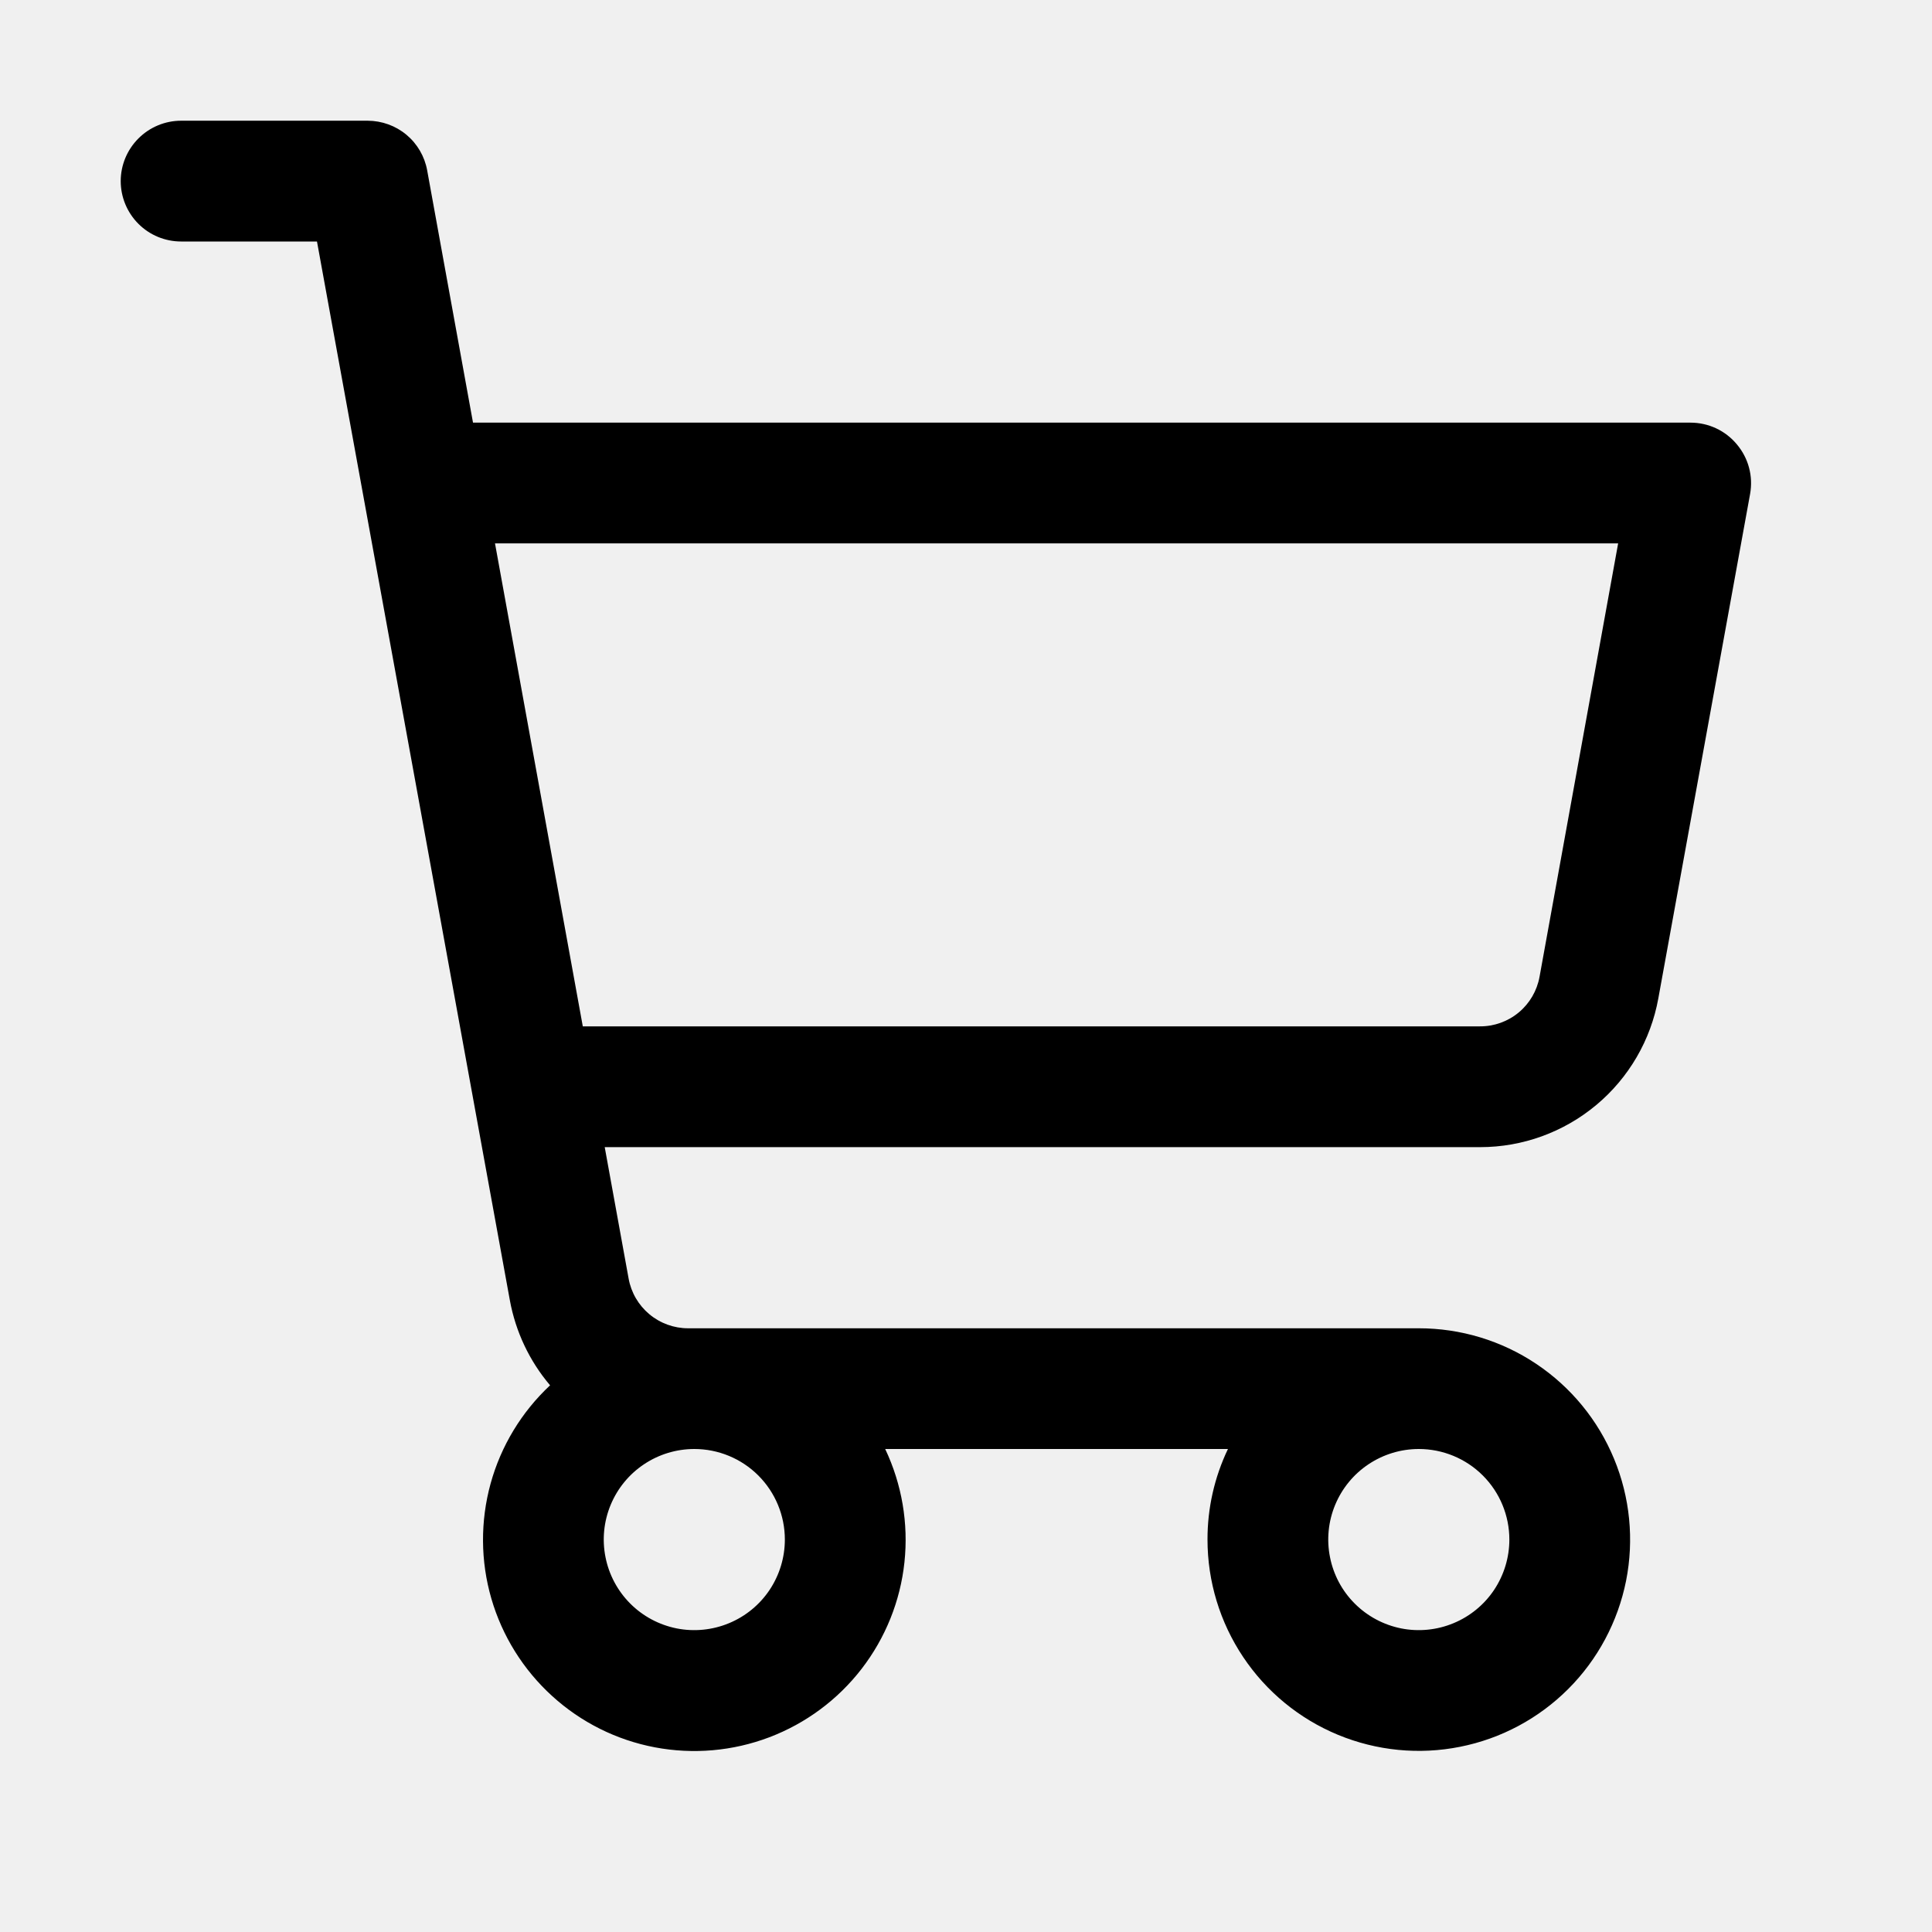
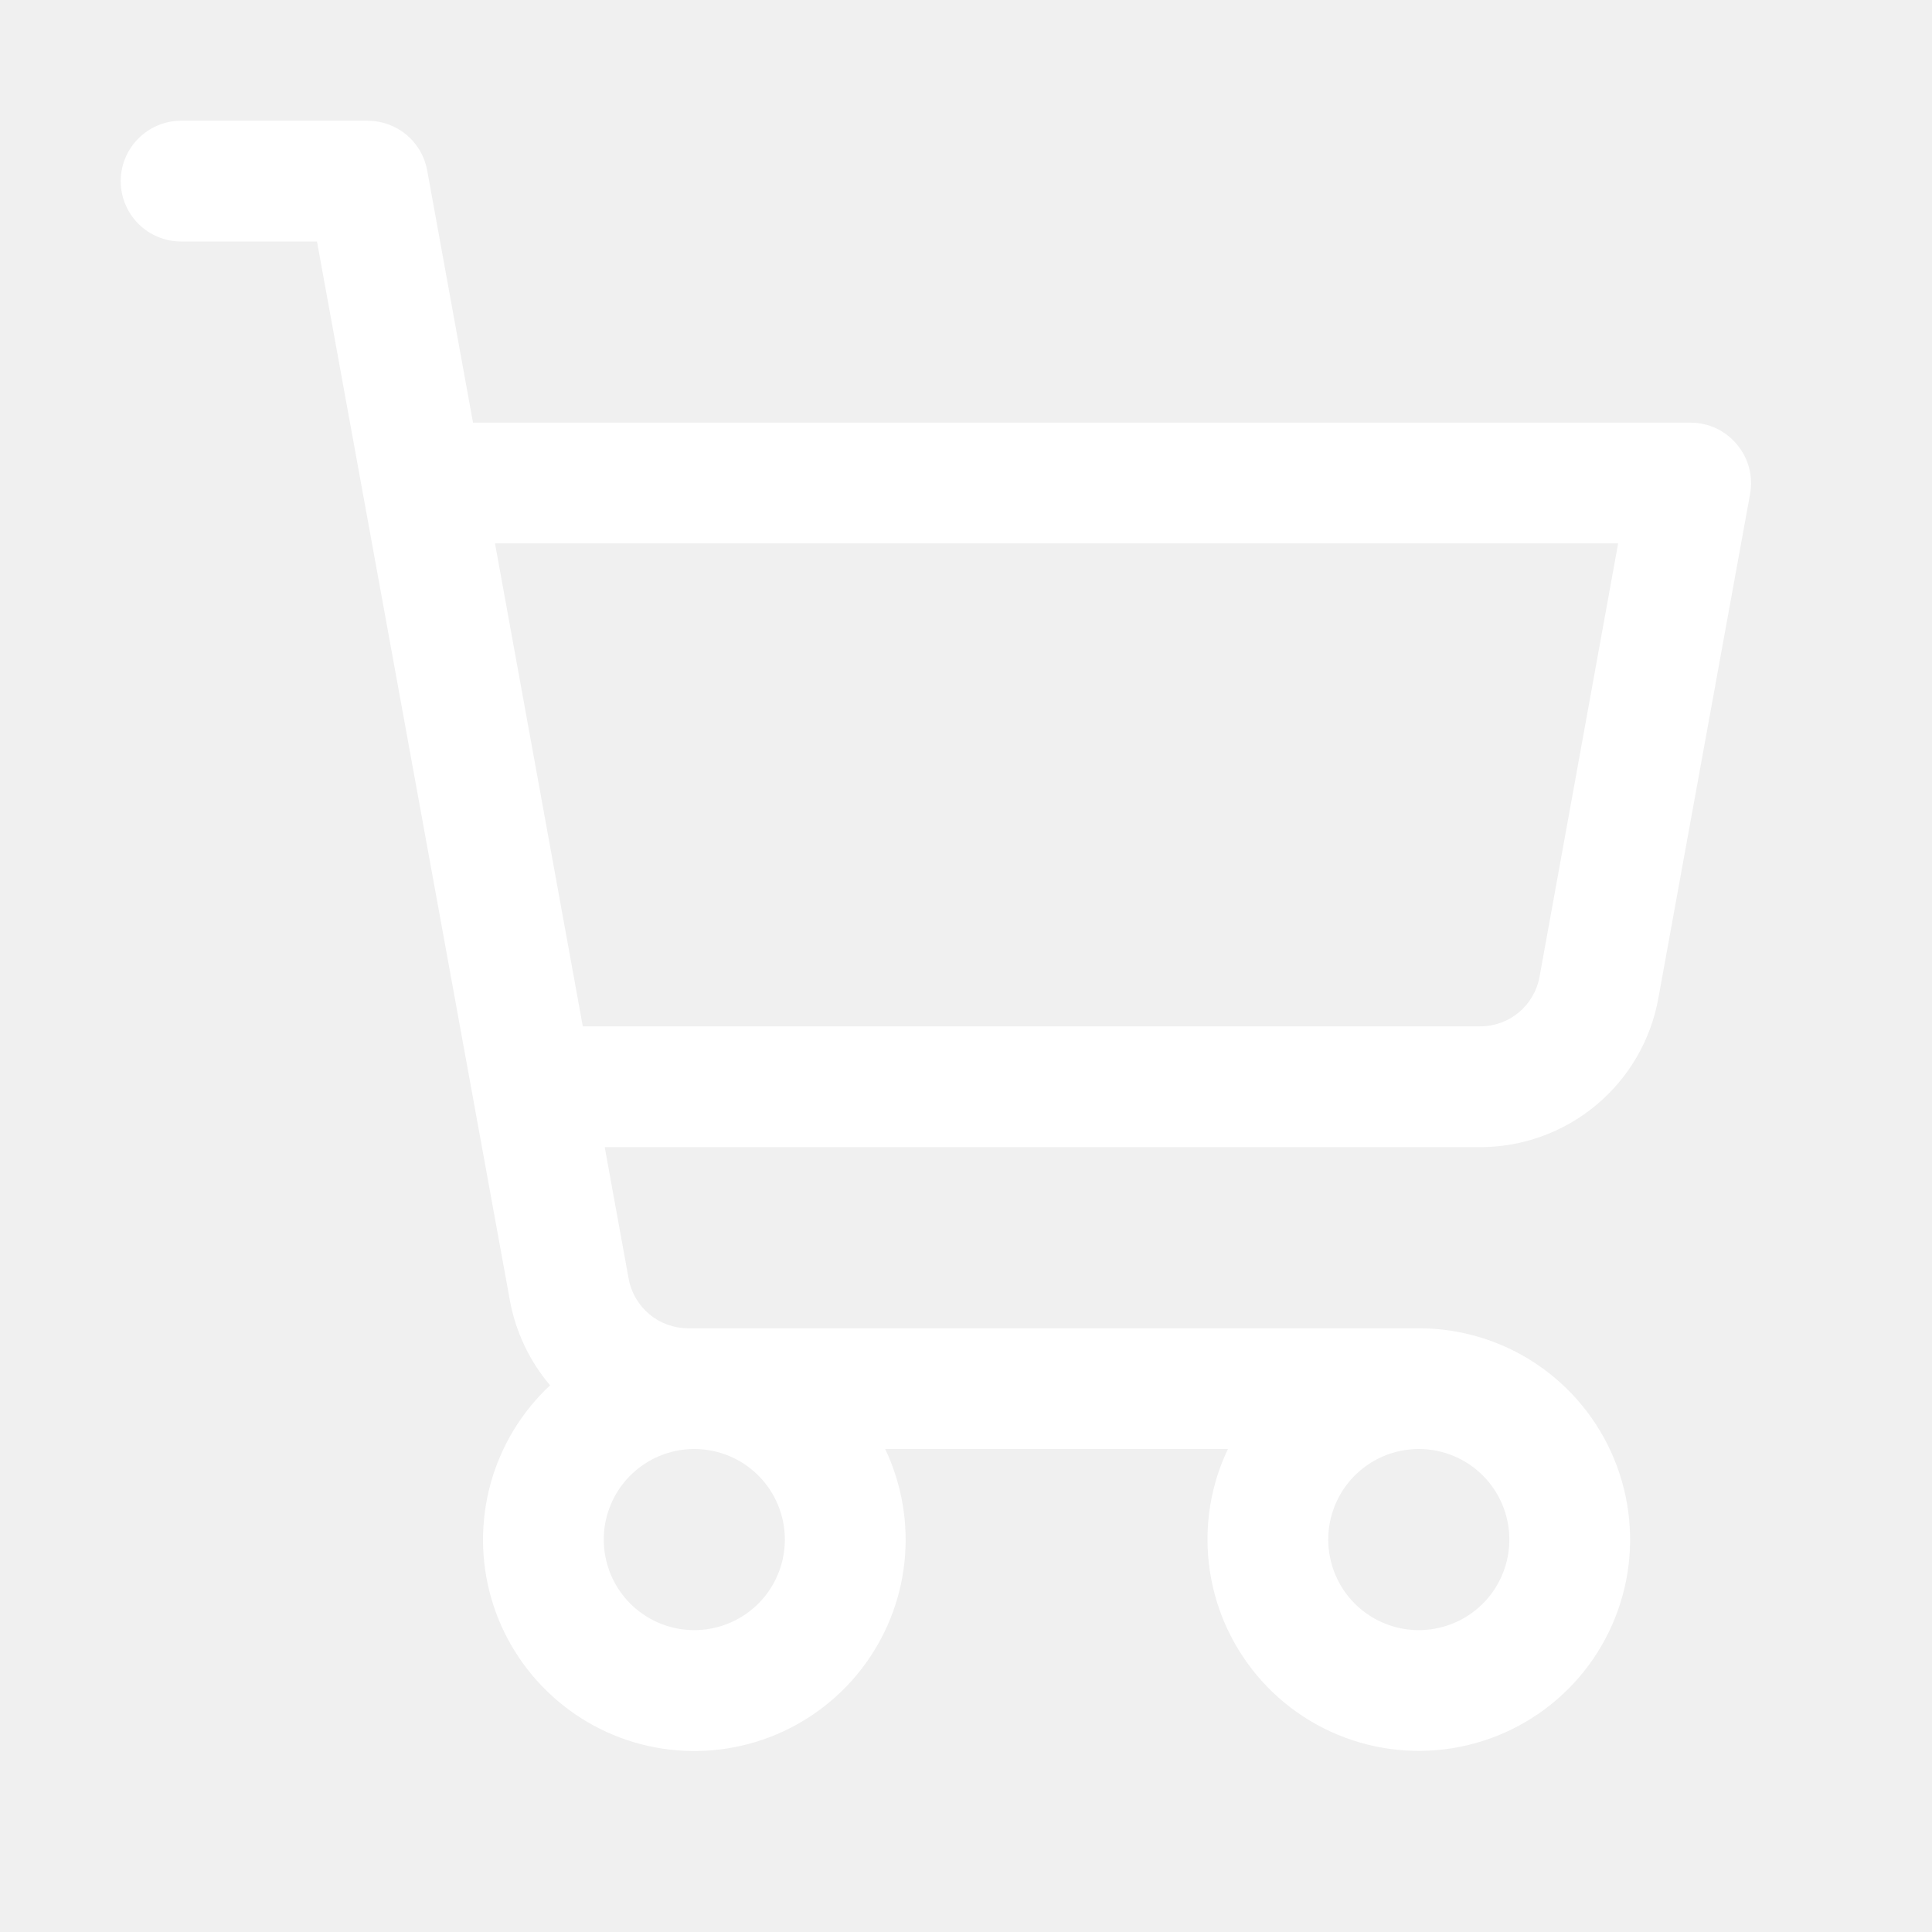
<svg xmlns="http://www.w3.org/2000/svg" width="29" height="29" viewBox="0 0 29 29" fill="none">
-   <path d="M26.07 6.669C25.985 6.567 25.879 6.485 25.759 6.429C25.639 6.373 25.508 6.344 25.375 6.344H7.1L6.412 2.557C6.374 2.348 6.264 2.159 6.101 2.023C5.938 1.887 5.732 1.813 5.52 1.812H2.719C2.478 1.812 2.248 1.908 2.078 2.078C1.908 2.248 1.812 2.478 1.812 2.719C1.812 2.959 1.908 3.19 2.078 3.36C2.248 3.53 2.478 3.625 2.719 3.625H4.758L7.653 19.517C7.739 19.988 7.947 20.429 8.257 20.794C7.829 21.194 7.52 21.704 7.364 22.269C7.209 22.834 7.212 23.431 7.375 23.994C7.538 24.556 7.854 25.063 8.287 25.457C8.72 25.852 9.254 26.119 9.83 26.228C10.405 26.337 11 26.285 11.548 26.077C12.095 25.869 12.575 25.514 12.933 25.05C13.291 24.586 13.514 24.033 13.576 23.45C13.638 22.867 13.538 22.279 13.287 21.75H18.432C18.229 22.174 18.124 22.639 18.125 23.109C18.125 23.737 18.311 24.35 18.66 24.872C19.008 25.393 19.503 25.8 20.083 26.04C20.663 26.28 21.3 26.343 21.916 26.22C22.531 26.098 23.096 25.796 23.54 25.352C23.983 24.909 24.285 24.343 24.408 23.728C24.53 23.113 24.467 22.475 24.227 21.896C23.987 21.316 23.581 20.821 23.059 20.472C22.538 20.123 21.924 19.938 21.297 19.938H10.328C10.116 19.938 9.91 19.863 9.747 19.727C9.584 19.591 9.474 19.402 9.436 19.193L9.077 17.219H22.218C22.855 17.219 23.471 16.995 23.96 16.587C24.449 16.179 24.779 15.612 24.892 14.986L26.27 7.412C26.293 7.281 26.288 7.147 26.253 7.018C26.219 6.89 26.156 6.771 26.07 6.669ZM11.781 23.109C11.781 23.378 11.701 23.641 11.552 23.865C11.403 24.088 11.191 24.262 10.942 24.365C10.694 24.468 10.42 24.495 10.157 24.443C9.893 24.39 9.651 24.261 9.461 24.071C9.271 23.881 9.141 23.638 9.089 23.375C9.036 23.111 9.063 22.838 9.166 22.589C9.269 22.341 9.443 22.128 9.667 21.979C9.89 21.83 10.153 21.75 10.422 21.75C10.782 21.75 11.128 21.893 11.383 22.148C11.638 22.403 11.781 22.749 11.781 23.109ZM22.656 23.109C22.656 23.378 22.576 23.641 22.427 23.865C22.278 24.088 22.066 24.262 21.817 24.365C21.569 24.468 21.295 24.495 21.032 24.443C20.768 24.39 20.526 24.261 20.336 24.071C20.145 23.881 20.016 23.638 19.964 23.375C19.911 23.111 19.938 22.838 20.041 22.589C20.144 22.341 20.318 22.128 20.542 21.979C20.765 21.83 21.028 21.75 21.297 21.75C21.657 21.75 22.003 21.893 22.258 22.148C22.513 22.403 22.656 22.749 22.656 23.109ZM23.109 14.662C23.071 14.871 22.961 15.061 22.797 15.197C22.634 15.333 22.427 15.407 22.215 15.406H8.748L7.43 8.156H24.289L23.109 14.662Z" fill="black" />
+   <path d="M26.07 6.669C25.985 6.567 25.879 6.485 25.759 6.429C25.639 6.373 25.508 6.344 25.375 6.344H7.1L6.412 2.557C6.374 2.348 6.264 2.159 6.101 2.023C5.938 1.887 5.732 1.813 5.52 1.812H2.719C2.478 1.812 2.248 1.908 2.078 2.078C1.908 2.248 1.812 2.478 1.812 2.719C1.812 2.959 1.908 3.19 2.078 3.36C2.248 3.53 2.478 3.625 2.719 3.625H4.758L7.653 19.517C7.739 19.988 7.947 20.429 8.257 20.794C7.829 21.194 7.52 21.704 7.364 22.269C7.209 22.834 7.212 23.431 7.375 23.994C7.538 24.556 7.854 25.063 8.287 25.457C8.72 25.852 9.254 26.119 9.83 26.228C10.405 26.337 11 26.285 11.548 26.077C12.095 25.869 12.575 25.514 12.933 25.05C13.291 24.586 13.514 24.033 13.576 23.45C13.638 22.867 13.538 22.279 13.287 21.75H18.432C18.229 22.174 18.124 22.639 18.125 23.109C18.125 23.737 18.311 24.35 18.66 24.872C19.008 25.393 19.503 25.8 20.083 26.04C20.663 26.28 21.3 26.343 21.916 26.22C22.531 26.098 23.096 25.796 23.54 25.352C23.983 24.909 24.285 24.343 24.408 23.728C24.53 23.113 24.467 22.475 24.227 21.896C23.987 21.316 23.581 20.821 23.059 20.472C22.538 20.123 21.924 19.938 21.297 19.938H10.328C10.116 19.938 9.91 19.863 9.747 19.727C9.584 19.591 9.474 19.402 9.436 19.193L9.077 17.219H22.218C22.855 17.219 23.471 16.995 23.96 16.587C24.449 16.179 24.779 15.612 24.892 14.986L26.27 7.412C26.293 7.281 26.288 7.147 26.253 7.018C26.219 6.89 26.156 6.771 26.07 6.669ZM11.781 23.109C11.781 23.378 11.701 23.641 11.552 23.865C11.403 24.088 11.191 24.262 10.942 24.365C10.694 24.468 10.42 24.495 10.157 24.443C9.893 24.39 9.651 24.261 9.461 24.071C9.271 23.881 9.141 23.638 9.089 23.375C9.036 23.111 9.063 22.838 9.166 22.589C9.269 22.341 9.443 22.128 9.667 21.979C9.89 21.83 10.153 21.75 10.422 21.75C10.782 21.75 11.128 21.893 11.383 22.148C11.638 22.403 11.781 22.749 11.781 23.109ZM22.656 23.109C22.656 23.378 22.576 23.641 22.427 23.865C22.278 24.088 22.066 24.262 21.817 24.365C21.569 24.468 21.295 24.495 21.032 24.443C20.768 24.39 20.526 24.261 20.336 24.071C20.145 23.881 20.016 23.638 19.964 23.375C19.911 23.111 19.938 22.838 20.041 22.589C20.144 22.341 20.318 22.128 20.542 21.979C20.765 21.83 21.028 21.75 21.297 21.75C21.657 21.75 22.003 21.893 22.258 22.148C22.513 22.403 22.656 22.749 22.656 23.109ZM23.109 14.662C23.071 14.871 22.961 15.061 22.797 15.197C22.634 15.333 22.427 15.407 22.215 15.406H8.748L7.43 8.156H24.289L23.109 14.662Z" fill="white" />
</svg>
